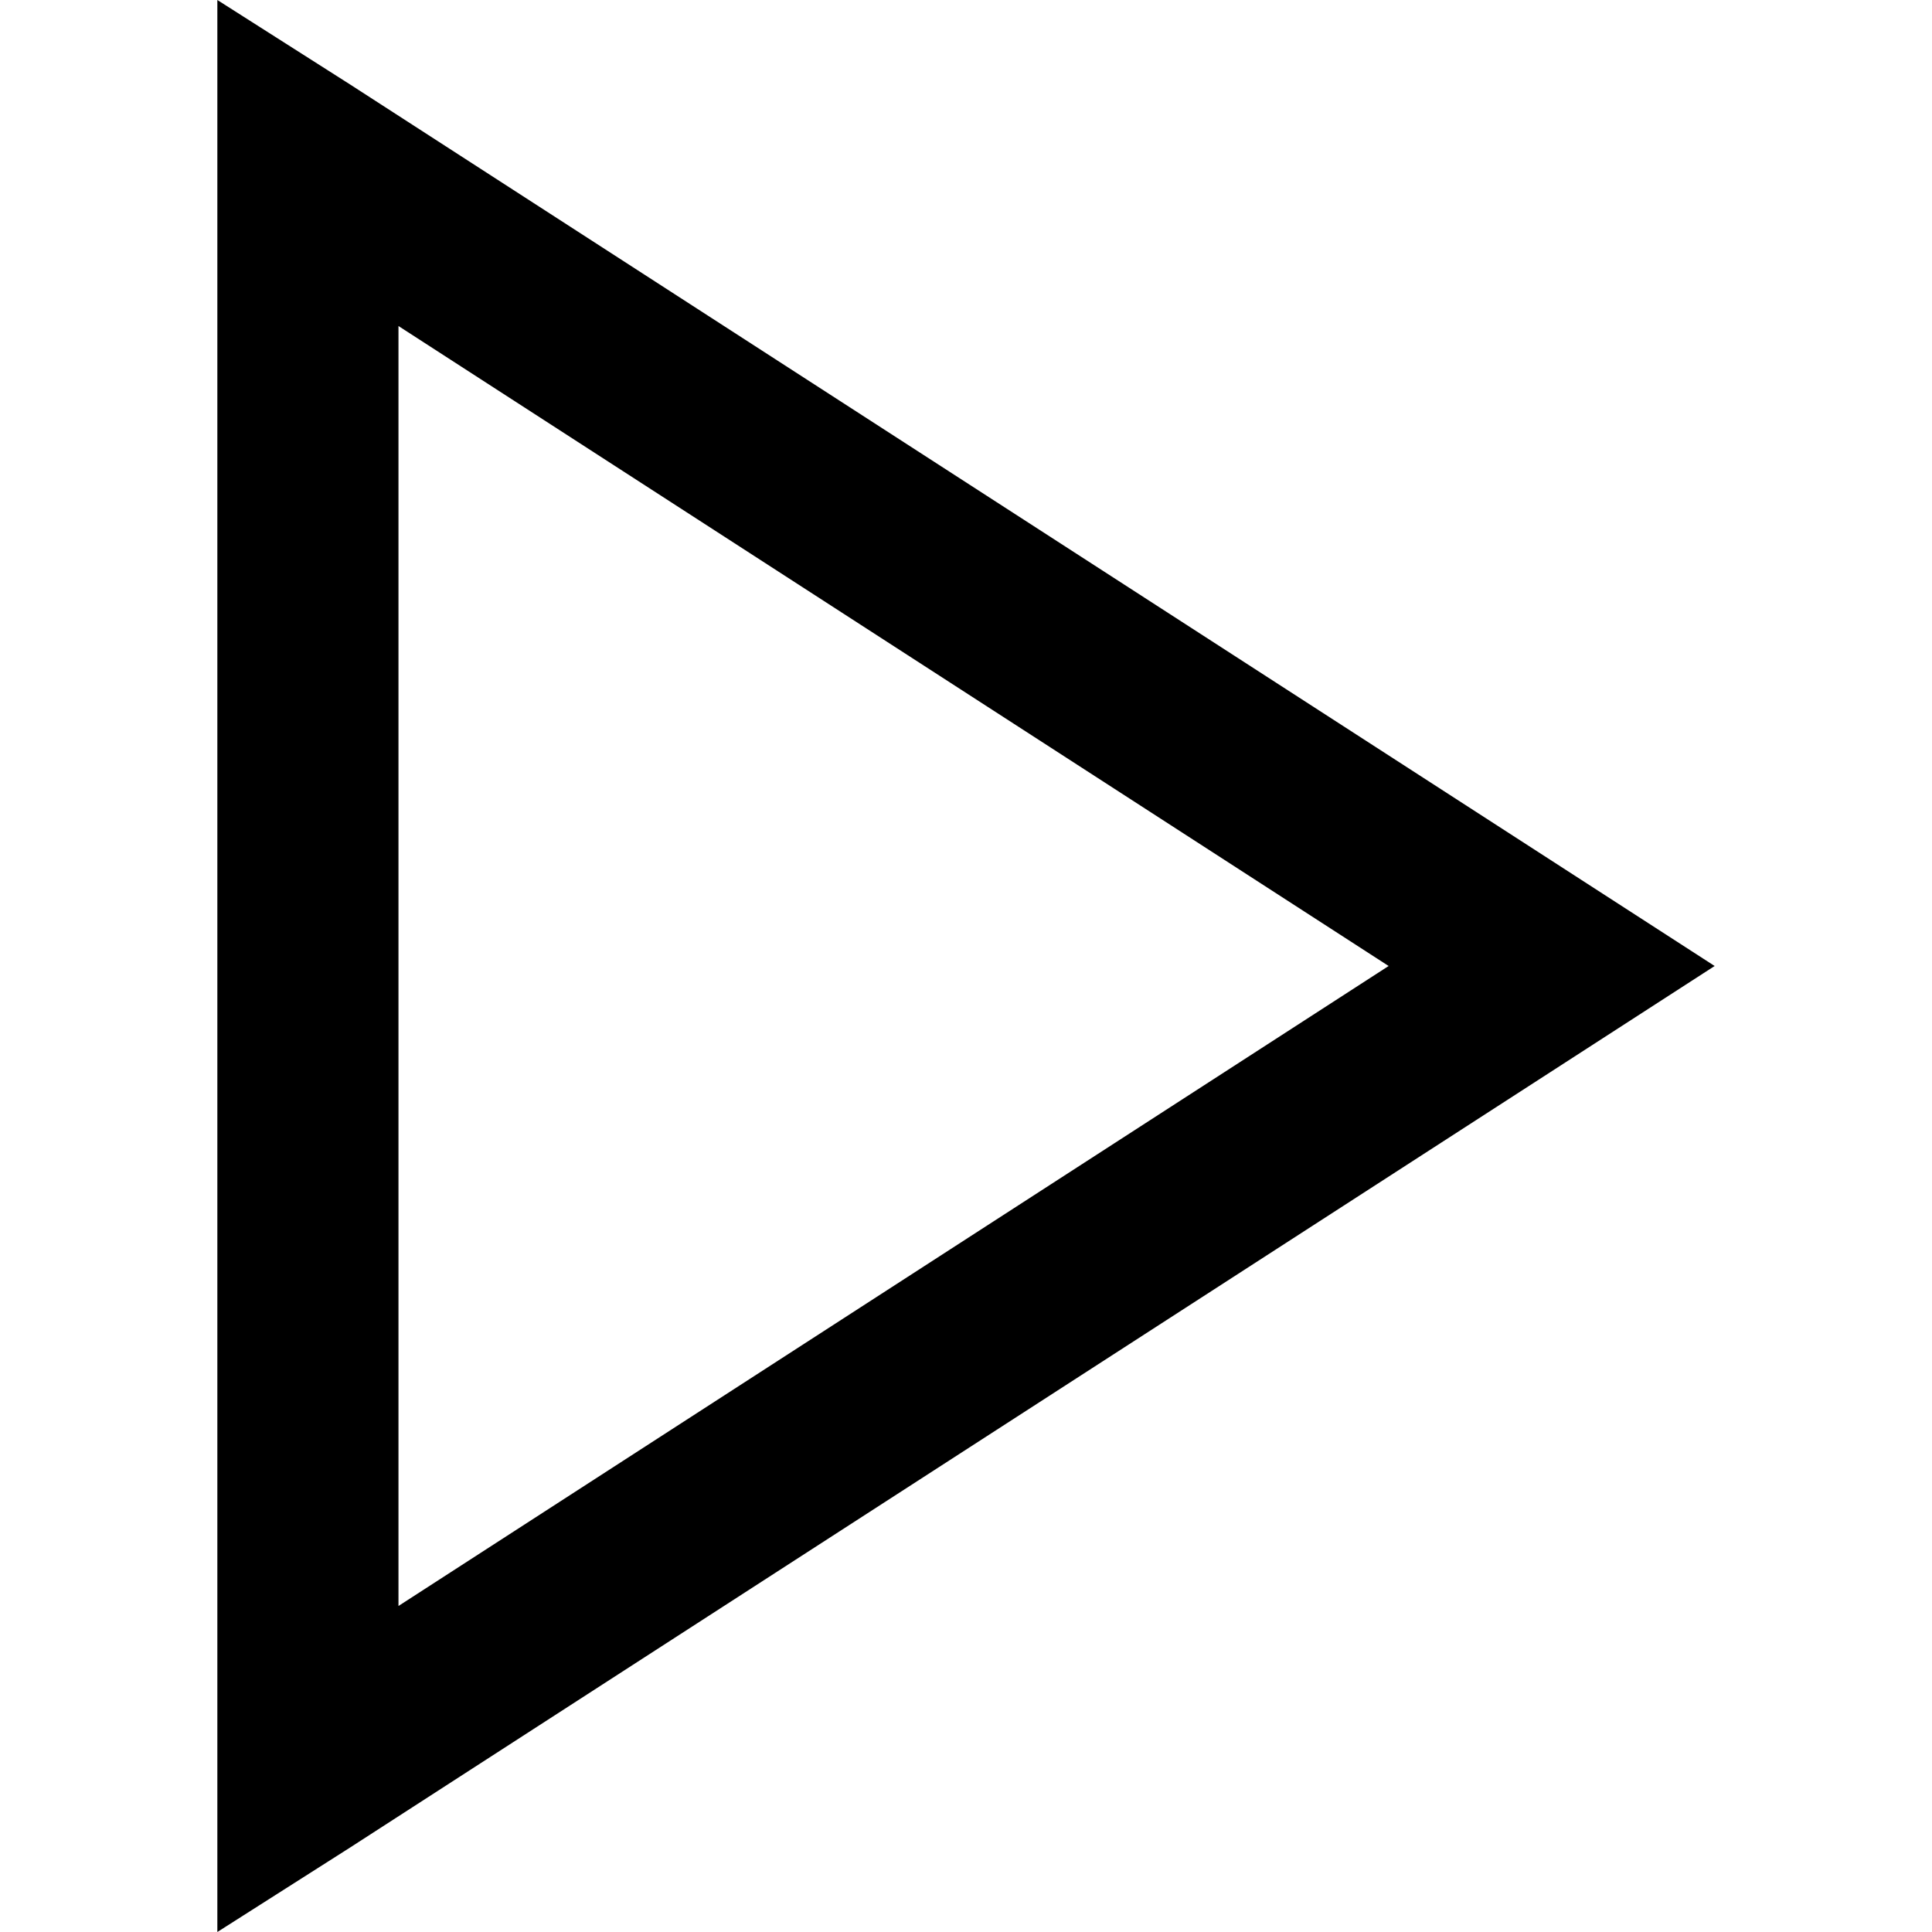
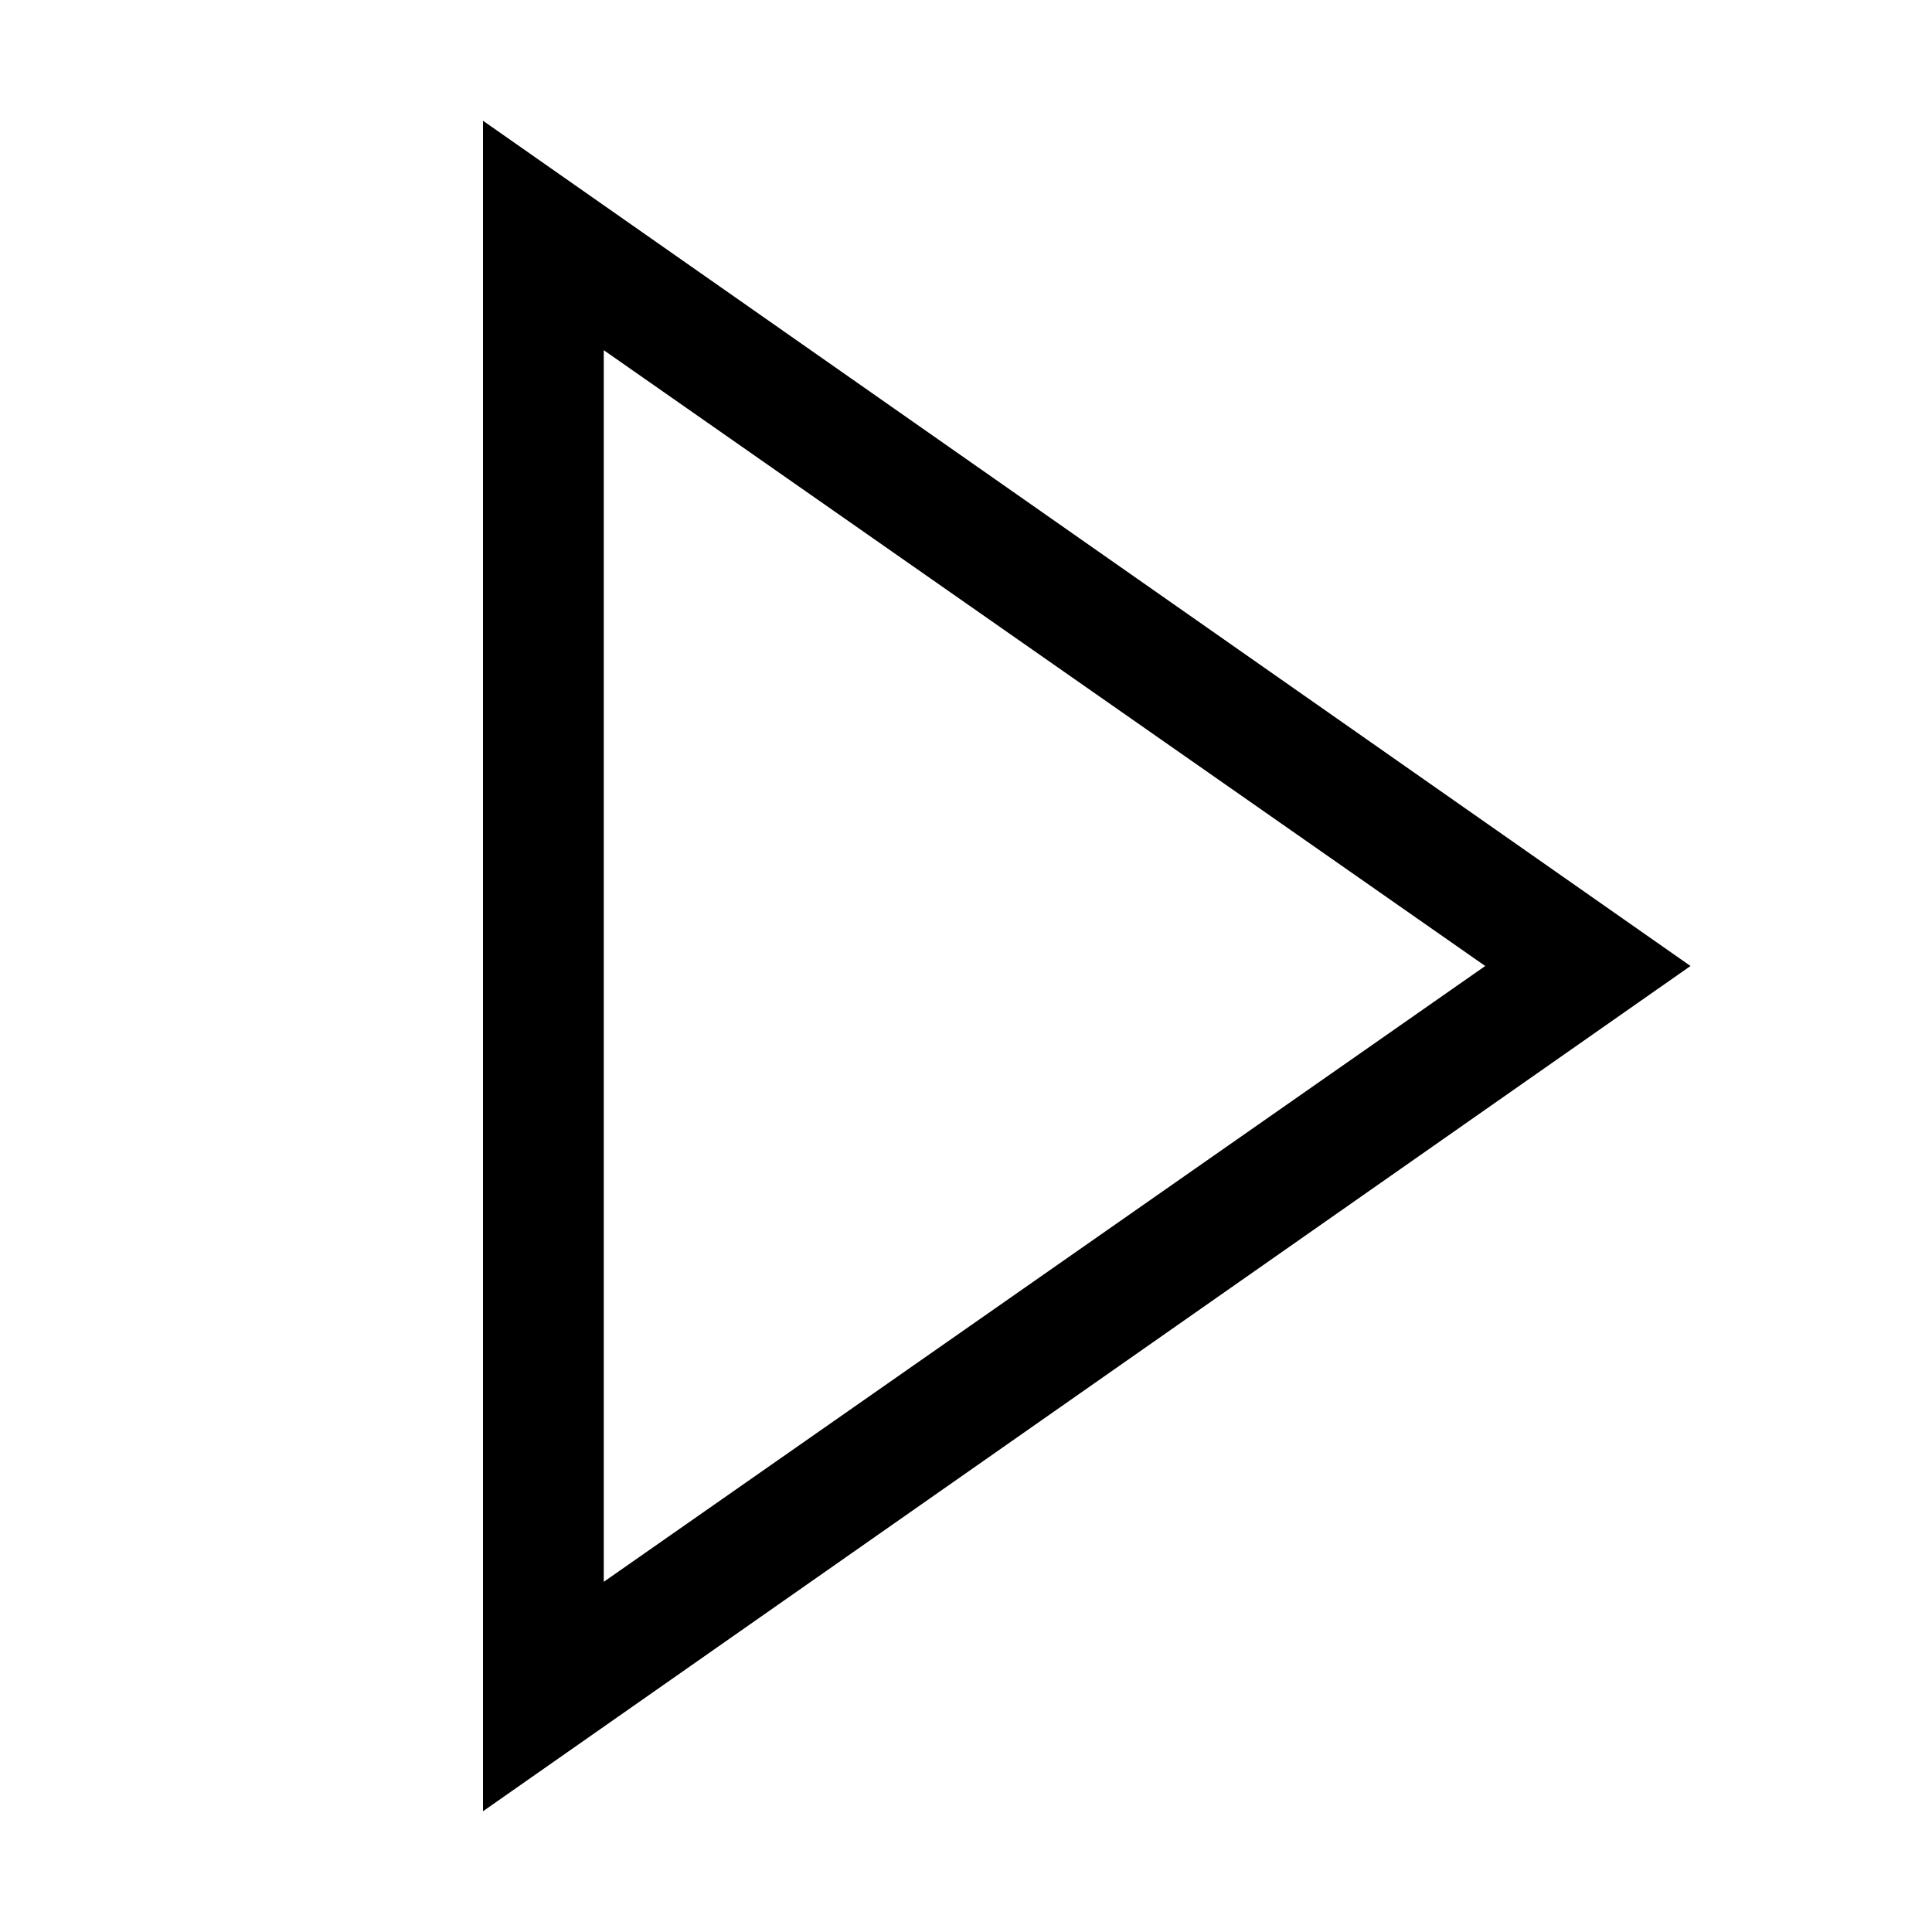
<svg xmlns="http://www.w3.org/2000/svg" version="1.1" id="Layer_1" x="0px" y="0px" viewBox="0 0 16 16" style="enable-background:new 0 0 16 16;" xml:space="preserve">
-   <g id="surface1">
-     <path d="M1.8,0v16l1.1-0.7L14.2,8L2.9,0.7L1.8,0z M3.3,2.7L11.5,8l-8.2,5.3V2.7z" />
+   <style type="text/css">
+ 	.st0{enable-background:new    ;}
+ </style>
+   <g class="st0">
+     <path d="M4,1l10,7L4,15V1z M5,2.9v10.2L12.3,8L5,2.9z" />
  </g>
</svg>
